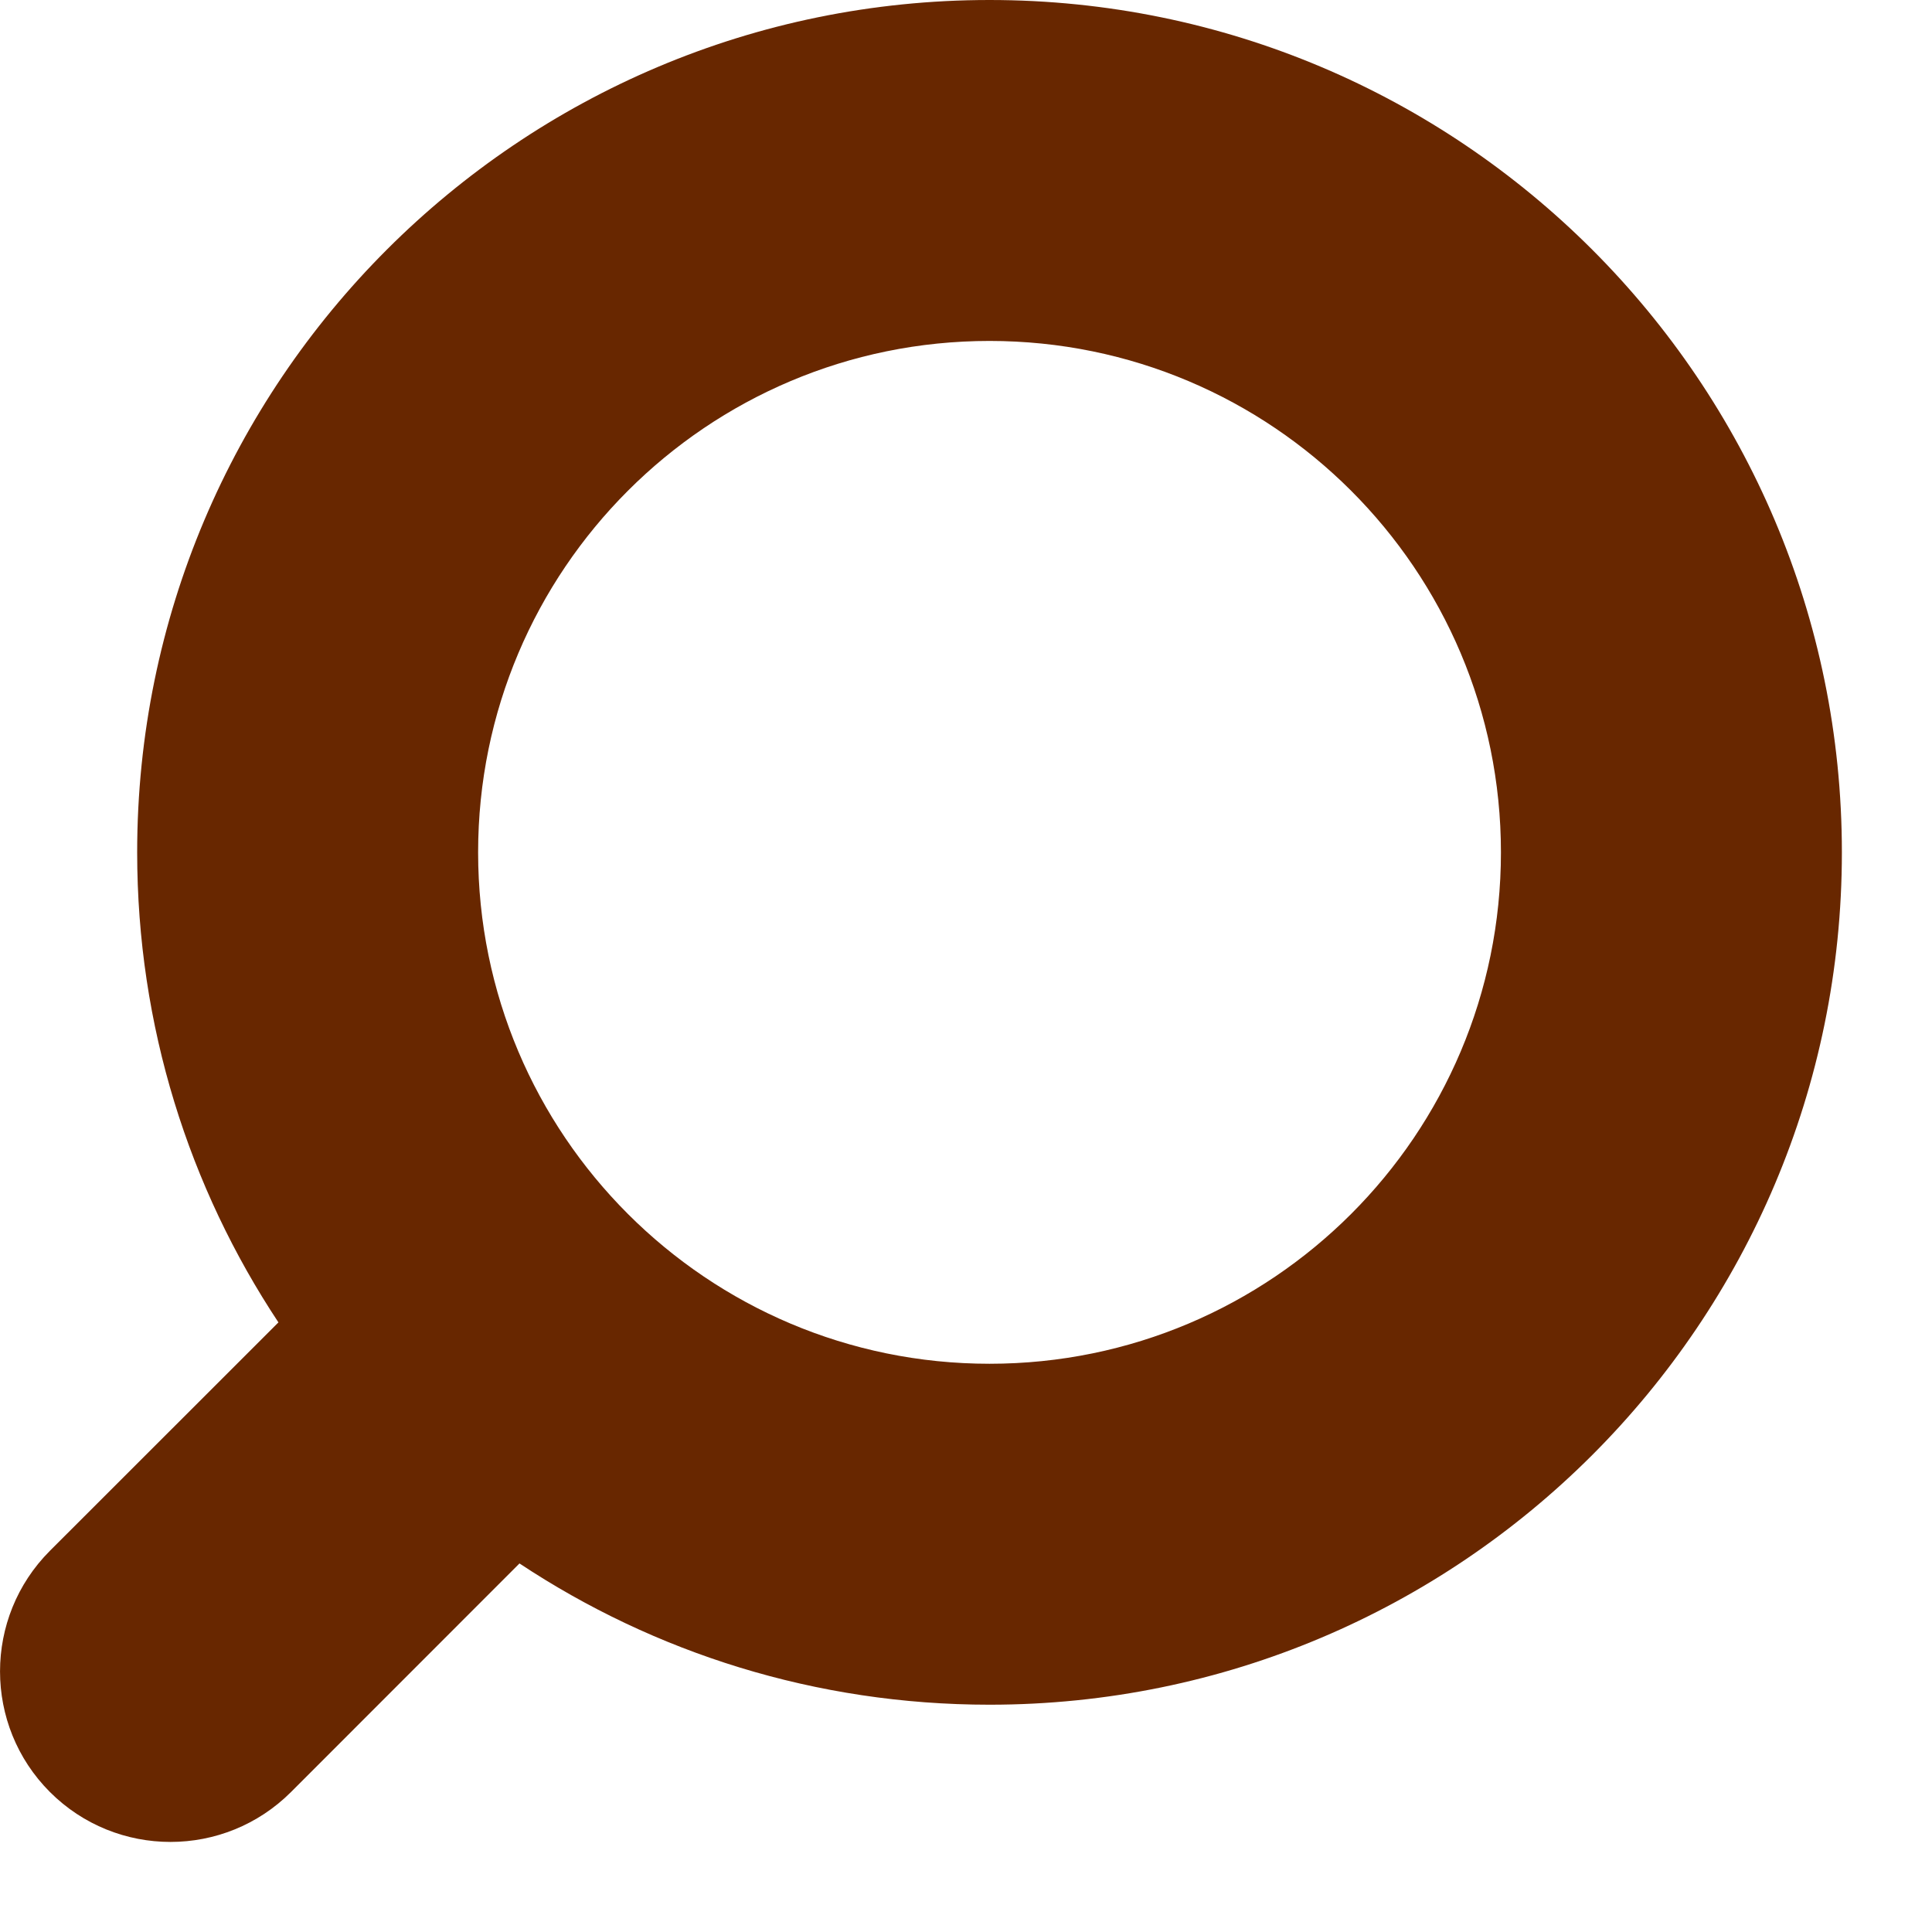
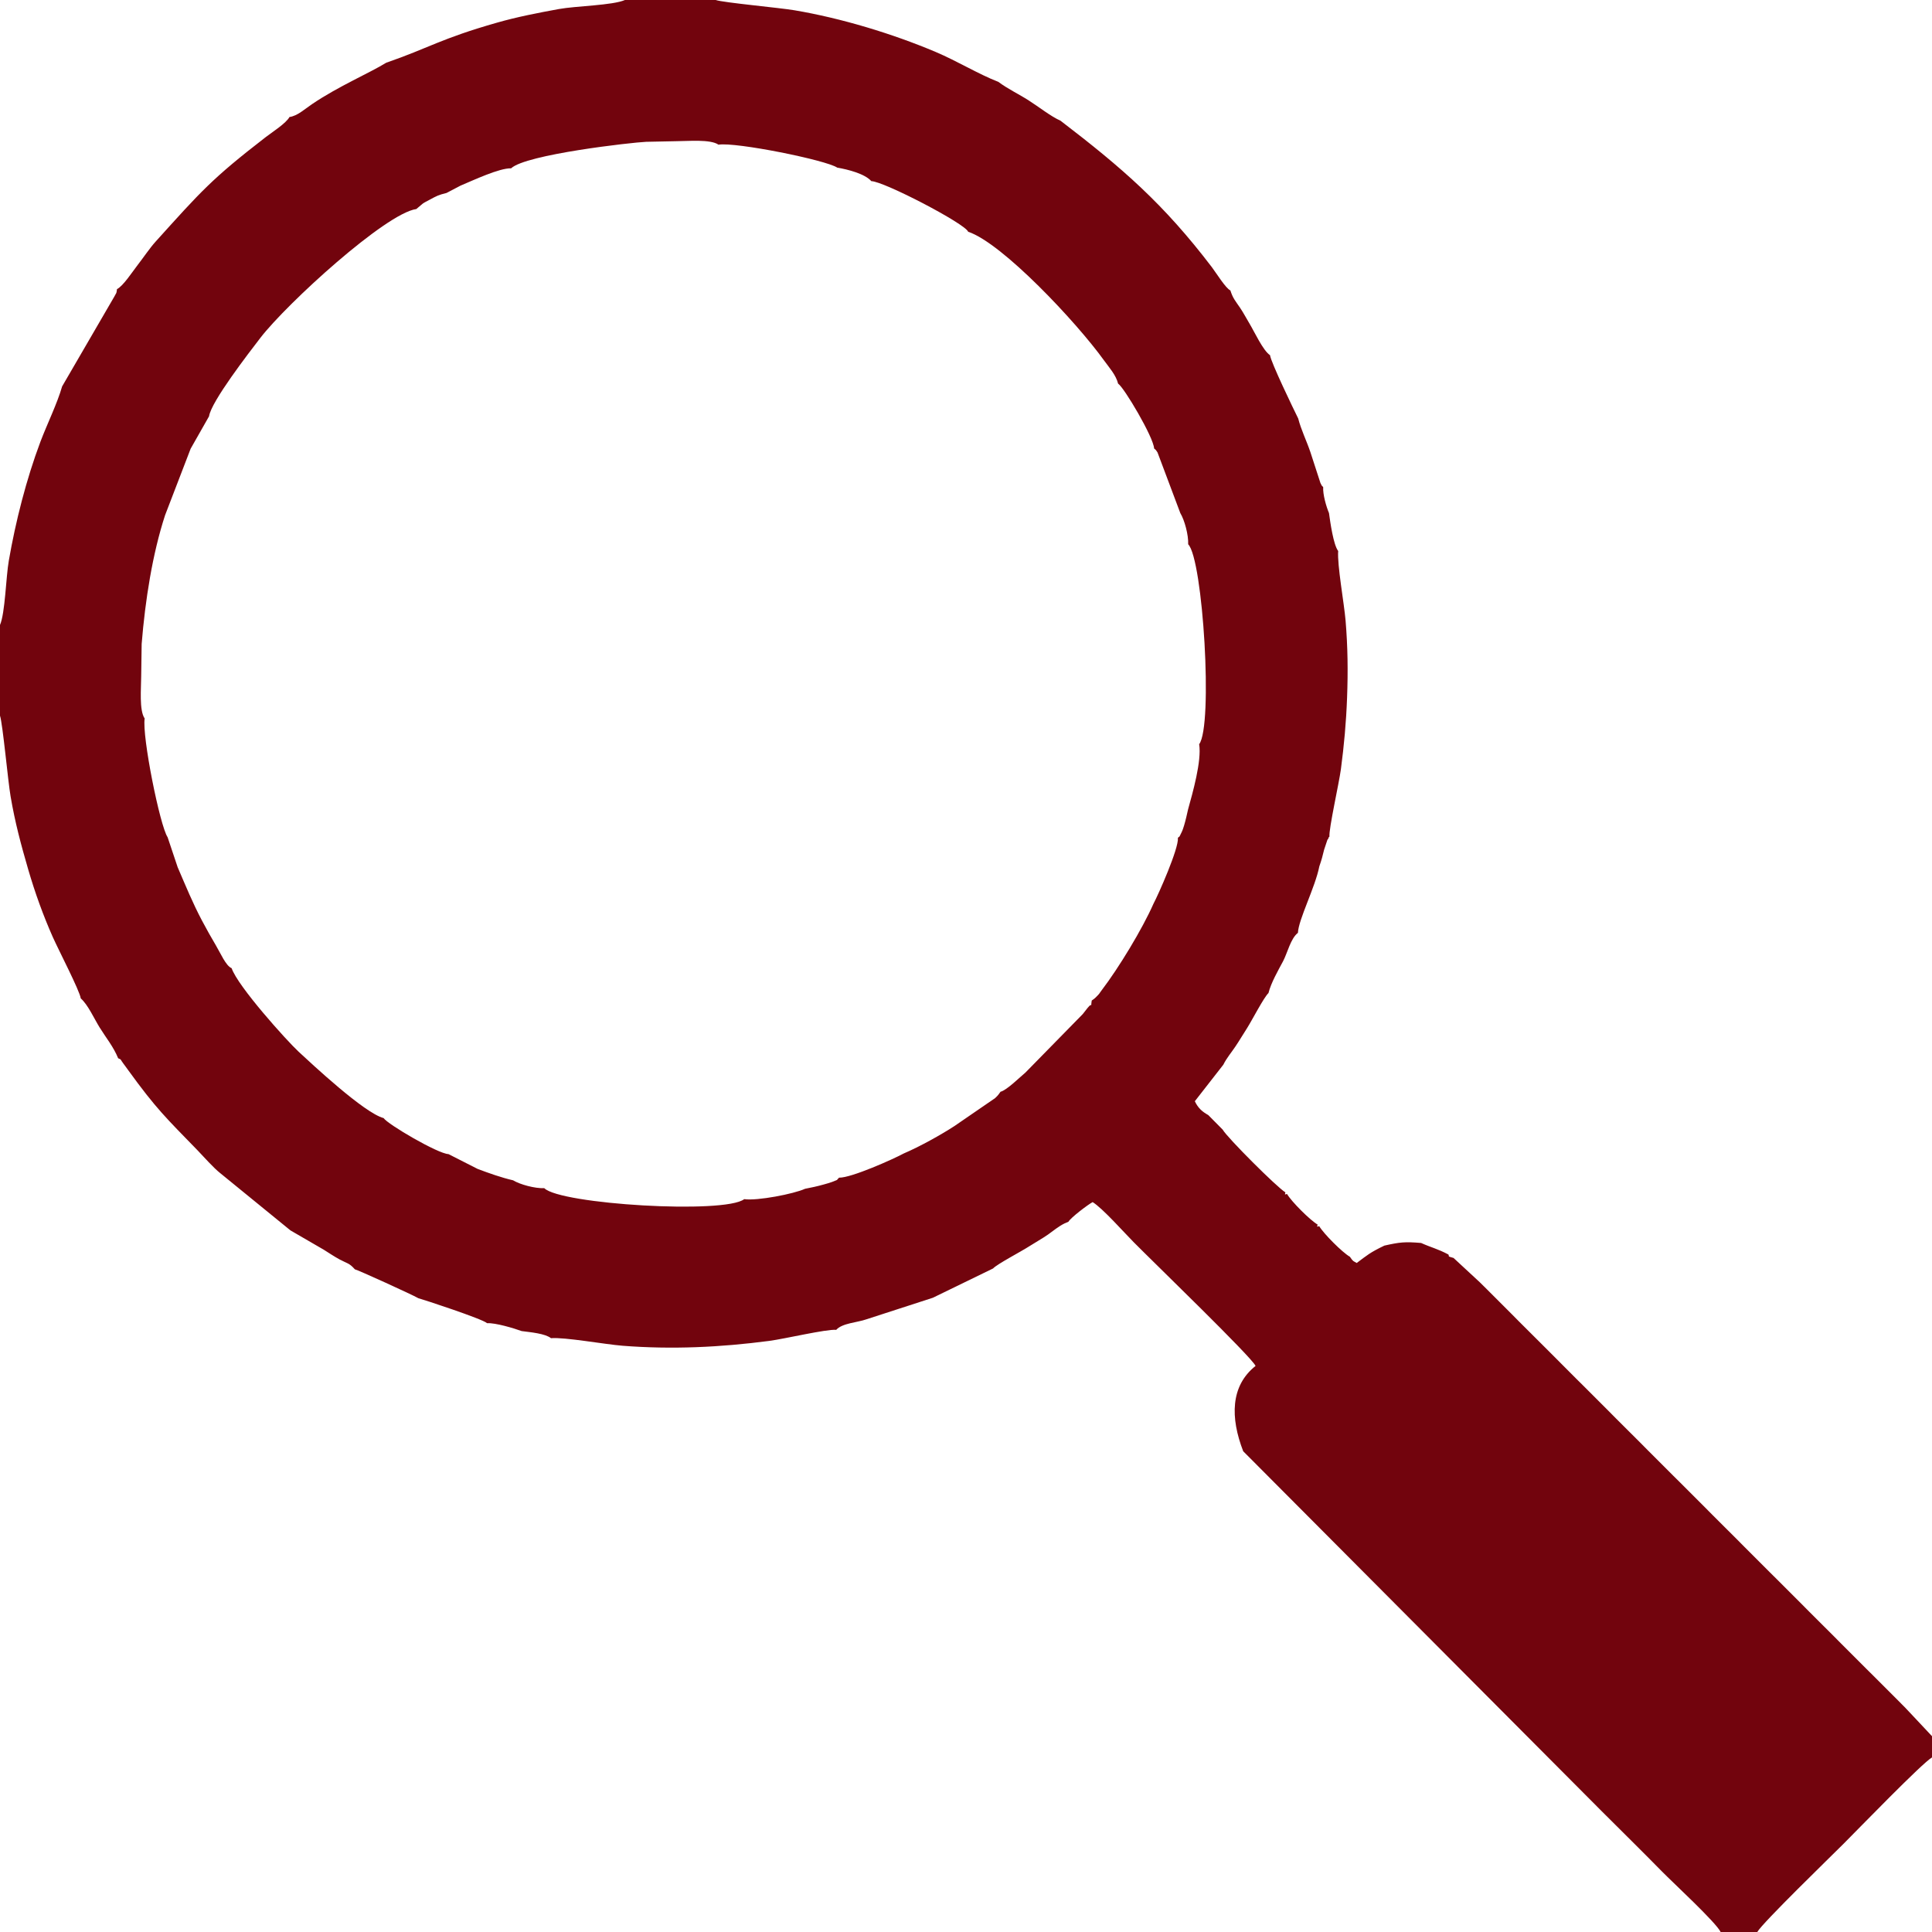
- <svg xmlns="http://www.w3.org/2000/svg" width="17" height="17" viewBox="0 0 17 17" fill="none">
-   <path fill-rule="evenodd" clip-rule="evenodd" d="M1.207 7.5C1.207 9.029 1.664 10.45 2.45 11.636L0.439 13.646C-0.146 14.232 -0.146 15.182 0.439 15.768C1.025 16.354 1.975 16.354 2.561 15.768L4.571 13.757C5.757 14.543 7.178 15 8.707 15C12.849 15 16.207 11.642 16.207 7.5C16.207 3.358 12.849 0 8.707 0C4.565 0 1.207 3.358 1.207 7.5ZM13.207 7.5C13.207 9.985 11.192 12 8.707 12C6.222 12 4.207 9.985 4.207 7.5C4.207 5.015 6.222 3 8.707 3C11.192 3 13.207 5.015 13.207 7.5Z" fill="#682700" />
+ <svg xmlns="http://www.w3.org/2000/svg" width="25" height="25" viewBox="0 0 25 25" fill="none">
+   <path fill-rule="evenodd" clip-rule="evenodd" d="M15.517 9.63C15.552 9.845 15.431 10.266 15.374 10.472C15.358 10.544 15.342 10.615 15.322 10.682C15.314 10.708 15.303 10.743 15.292 10.765C15.244 10.864 15.273 10.806 15.242 10.842C15.255 10.978 14.989 11.576 14.926 11.694C14.782 12.021 14.476 12.525 14.257 12.812C14.221 12.859 14.237 12.847 14.195 12.89C14.156 12.93 14.156 12.925 14.127 12.947C14.108 13.076 14.147 12.949 14.073 13.043C14.055 13.066 14.033 13.094 14.011 13.122L13.268 13.88C13.203 13.933 13.026 14.109 12.947 14.127C12.924 14.157 12.92 14.17 12.876 14.21L12.349 14.572C12.177 14.684 11.898 14.839 11.694 14.926C11.559 14.999 11.017 15.242 10.858 15.239C10.807 15.287 10.866 15.253 10.765 15.295C10.752 15.301 10.682 15.321 10.66 15.327C10.571 15.352 10.504 15.366 10.417 15.383C10.273 15.449 9.8 15.541 9.63 15.517C9.376 15.713 7.252 15.584 7.043 15.375C6.922 15.38 6.73 15.328 6.639 15.273C6.49 15.239 6.327 15.181 6.181 15.126L5.803 14.934C5.667 14.93 5.014 14.547 4.964 14.468C4.712 14.402 4.032 13.764 3.864 13.609C3.71 13.466 3.077 12.763 2.997 12.528C2.923 12.499 2.851 12.329 2.794 12.234C2.732 12.13 2.675 12.027 2.614 11.913C2.49 11.678 2.407 11.472 2.299 11.222L2.169 10.834C2.069 10.685 1.836 9.525 1.872 9.297C1.799 9.192 1.827 8.902 1.827 8.75L1.833 8.333C1.879 7.764 1.973 7.167 2.136 6.667L2.467 5.806L2.705 5.387C2.732 5.197 3.221 4.565 3.37 4.371C3.716 3.923 4.992 2.76 5.387 2.705L5.47 2.635C5.499 2.615 5.523 2.604 5.557 2.586C5.649 2.536 5.672 2.523 5.778 2.497L5.957 2.403C6.124 2.333 6.46 2.174 6.614 2.178C6.803 1.998 8.176 1.843 8.361 1.835L8.75 1.827C8.902 1.827 9.192 1.799 9.297 1.872C9.524 1.836 10.688 2.071 10.834 2.169C10.973 2.193 11.19 2.248 11.275 2.344C11.436 2.346 12.49 2.894 12.528 2.999C12.971 3.146 13.933 4.173 14.284 4.661C14.352 4.755 14.441 4.853 14.468 4.964C14.546 5.014 14.928 5.66 14.934 5.803C14.966 5.831 14.951 5.815 14.978 5.854L15.273 6.639C15.328 6.73 15.38 6.922 15.375 7.043C15.567 7.235 15.699 9.393 15.517 9.63ZM4.997 0.812C4.784 0.944 4.378 1.117 4.04 1.346C3.946 1.409 3.848 1.501 3.746 1.514C3.702 1.595 3.525 1.708 3.44 1.773C2.737 2.316 2.601 2.476 2.014 3.126C1.938 3.21 1.853 3.337 1.773 3.44C1.713 3.518 1.591 3.704 1.514 3.741C1.504 3.809 1.512 3.774 1.478 3.84L0.804 5C0.74 5.223 0.611 5.484 0.523 5.716C0.341 6.2 0.202 6.747 0.114 7.255C0.077 7.464 0.067 7.933 0 8.087V9.261C0.035 9.363 0.103 10.109 0.137 10.305C0.195 10.646 0.272 10.93 0.364 11.247C0.453 11.553 0.56 11.848 0.682 12.123C0.759 12.296 1.032 12.821 1.045 12.919C1.138 13 1.221 13.186 1.289 13.295C1.371 13.428 1.468 13.544 1.529 13.694C1.576 13.713 1.553 13.706 1.596 13.762C1.624 13.798 1.635 13.816 1.656 13.844C2.021 14.348 2.149 14.466 2.558 14.887C2.632 14.964 2.765 15.114 2.848 15.179L3.758 15.921L4.189 16.171C4.262 16.216 4.317 16.255 4.396 16.298C4.497 16.352 4.517 16.341 4.592 16.425C4.62 16.428 5.333 16.752 5.414 16.799C5.472 16.814 6.242 17.066 6.303 17.122C6.412 17.116 6.648 17.187 6.75 17.224C6.87 17.24 7.051 17.255 7.13 17.316C7.309 17.301 7.827 17.396 8.057 17.414C8.698 17.464 9.322 17.434 9.955 17.351C10.158 17.324 10.694 17.197 10.821 17.208C10.898 17.121 11.092 17.114 11.211 17.072L12.071 16.793L12.85 16.414C12.904 16.356 13.212 16.196 13.32 16.126C13.4 16.075 13.485 16.028 13.56 15.976C13.633 15.924 13.696 15.87 13.777 15.83L13.825 15.81C13.854 15.757 14.077 15.588 14.139 15.555C14.274 15.641 14.54 15.943 14.673 16.077C14.937 16.344 16.198 17.562 16.247 17.675C15.92 17.934 15.92 18.347 16.087 18.779L20.728 23.439C20.994 23.705 21.242 23.948 21.506 24.217C21.648 24.362 22.204 24.874 22.265 25H22.739C22.811 24.876 23.683 24.031 23.857 23.857C24.033 23.681 24.875 22.811 25 22.741V22.466L24.658 22.102L24.565 22.008L24.242 21.685L24.148 21.592L23.825 21.269L23.732 21.175L23.408 20.852L23.315 20.758L22.992 20.435L22.898 20.342L22.575 20.019L22.482 19.925L22.158 19.602L22.065 19.508L21.742 19.185L21.648 19.092L21.325 18.769L21.232 18.675L20.908 18.352L20.815 18.258L20.492 17.935L20.398 17.842L20.075 17.518L19.982 17.425L19.658 17.102L19.565 17.008L19.242 16.685L19.148 16.592L18.809 16.278C18.72 16.253 18.759 16.261 18.742 16.233C18.595 16.156 18.525 16.145 18.389 16.084C18.177 16.066 18.112 16.074 17.914 16.118C17.726 16.208 17.69 16.243 17.556 16.343C17.508 16.314 17.515 16.331 17.467 16.262C17.37 16.207 17.127 15.963 17.071 15.867C17.035 15.874 17.042 15.881 17.05 15.846C16.953 15.79 16.71 15.547 16.654 15.45C16.619 15.458 16.626 15.465 16.633 15.429C16.529 15.369 15.882 14.723 15.821 14.617L15.635 14.429C15.556 14.385 15.503 14.338 15.461 14.25L15.83 13.777C15.873 13.69 15.929 13.627 15.986 13.542C16.036 13.468 16.086 13.383 16.137 13.304C16.202 13.201 16.354 12.906 16.414 12.85C16.448 12.715 16.538 12.56 16.603 12.438C16.659 12.332 16.701 12.143 16.795 12.071C16.803 11.896 17.019 11.482 17.072 11.211C17.103 11.122 17.114 11.077 17.134 10.995L17.177 10.866C17.18 10.861 17.188 10.857 17.19 10.845C17.192 10.834 17.198 10.831 17.203 10.825C17.193 10.73 17.326 10.139 17.351 9.955C17.392 9.645 17.419 9.353 17.431 9.029C17.444 8.681 17.44 8.372 17.412 8.033C17.393 7.805 17.302 7.313 17.316 7.13C17.254 7.049 17.214 6.762 17.197 6.639C17.163 6.558 17.116 6.4 17.122 6.303C17.095 6.273 17.11 6.297 17.086 6.249L16.956 5.849C16.907 5.704 16.835 5.559 16.799 5.416C16.74 5.297 16.445 4.687 16.434 4.596C16.343 4.536 16.23 4.289 16.17 4.19C16.124 4.114 16.095 4.055 16.046 3.982C15.985 3.893 15.953 3.859 15.921 3.758C15.861 3.731 15.741 3.537 15.682 3.458C15.055 2.635 14.521 2.173 13.723 1.562C13.595 1.505 13.443 1.383 13.312 1.3C13.181 1.216 13.043 1.152 12.918 1.059C12.664 0.961 12.386 0.79 12.107 0.672C11.546 0.435 10.885 0.235 10.281 0.133C10.087 0.1 9.36 0.034 9.261 0H8.087C7.927 0.07 7.45 0.077 7.232 0.117C6.954 0.168 6.691 0.219 6.432 0.293C5.698 0.502 5.555 0.619 4.997 0.812Z" fill="#72040D" />
</svg>
